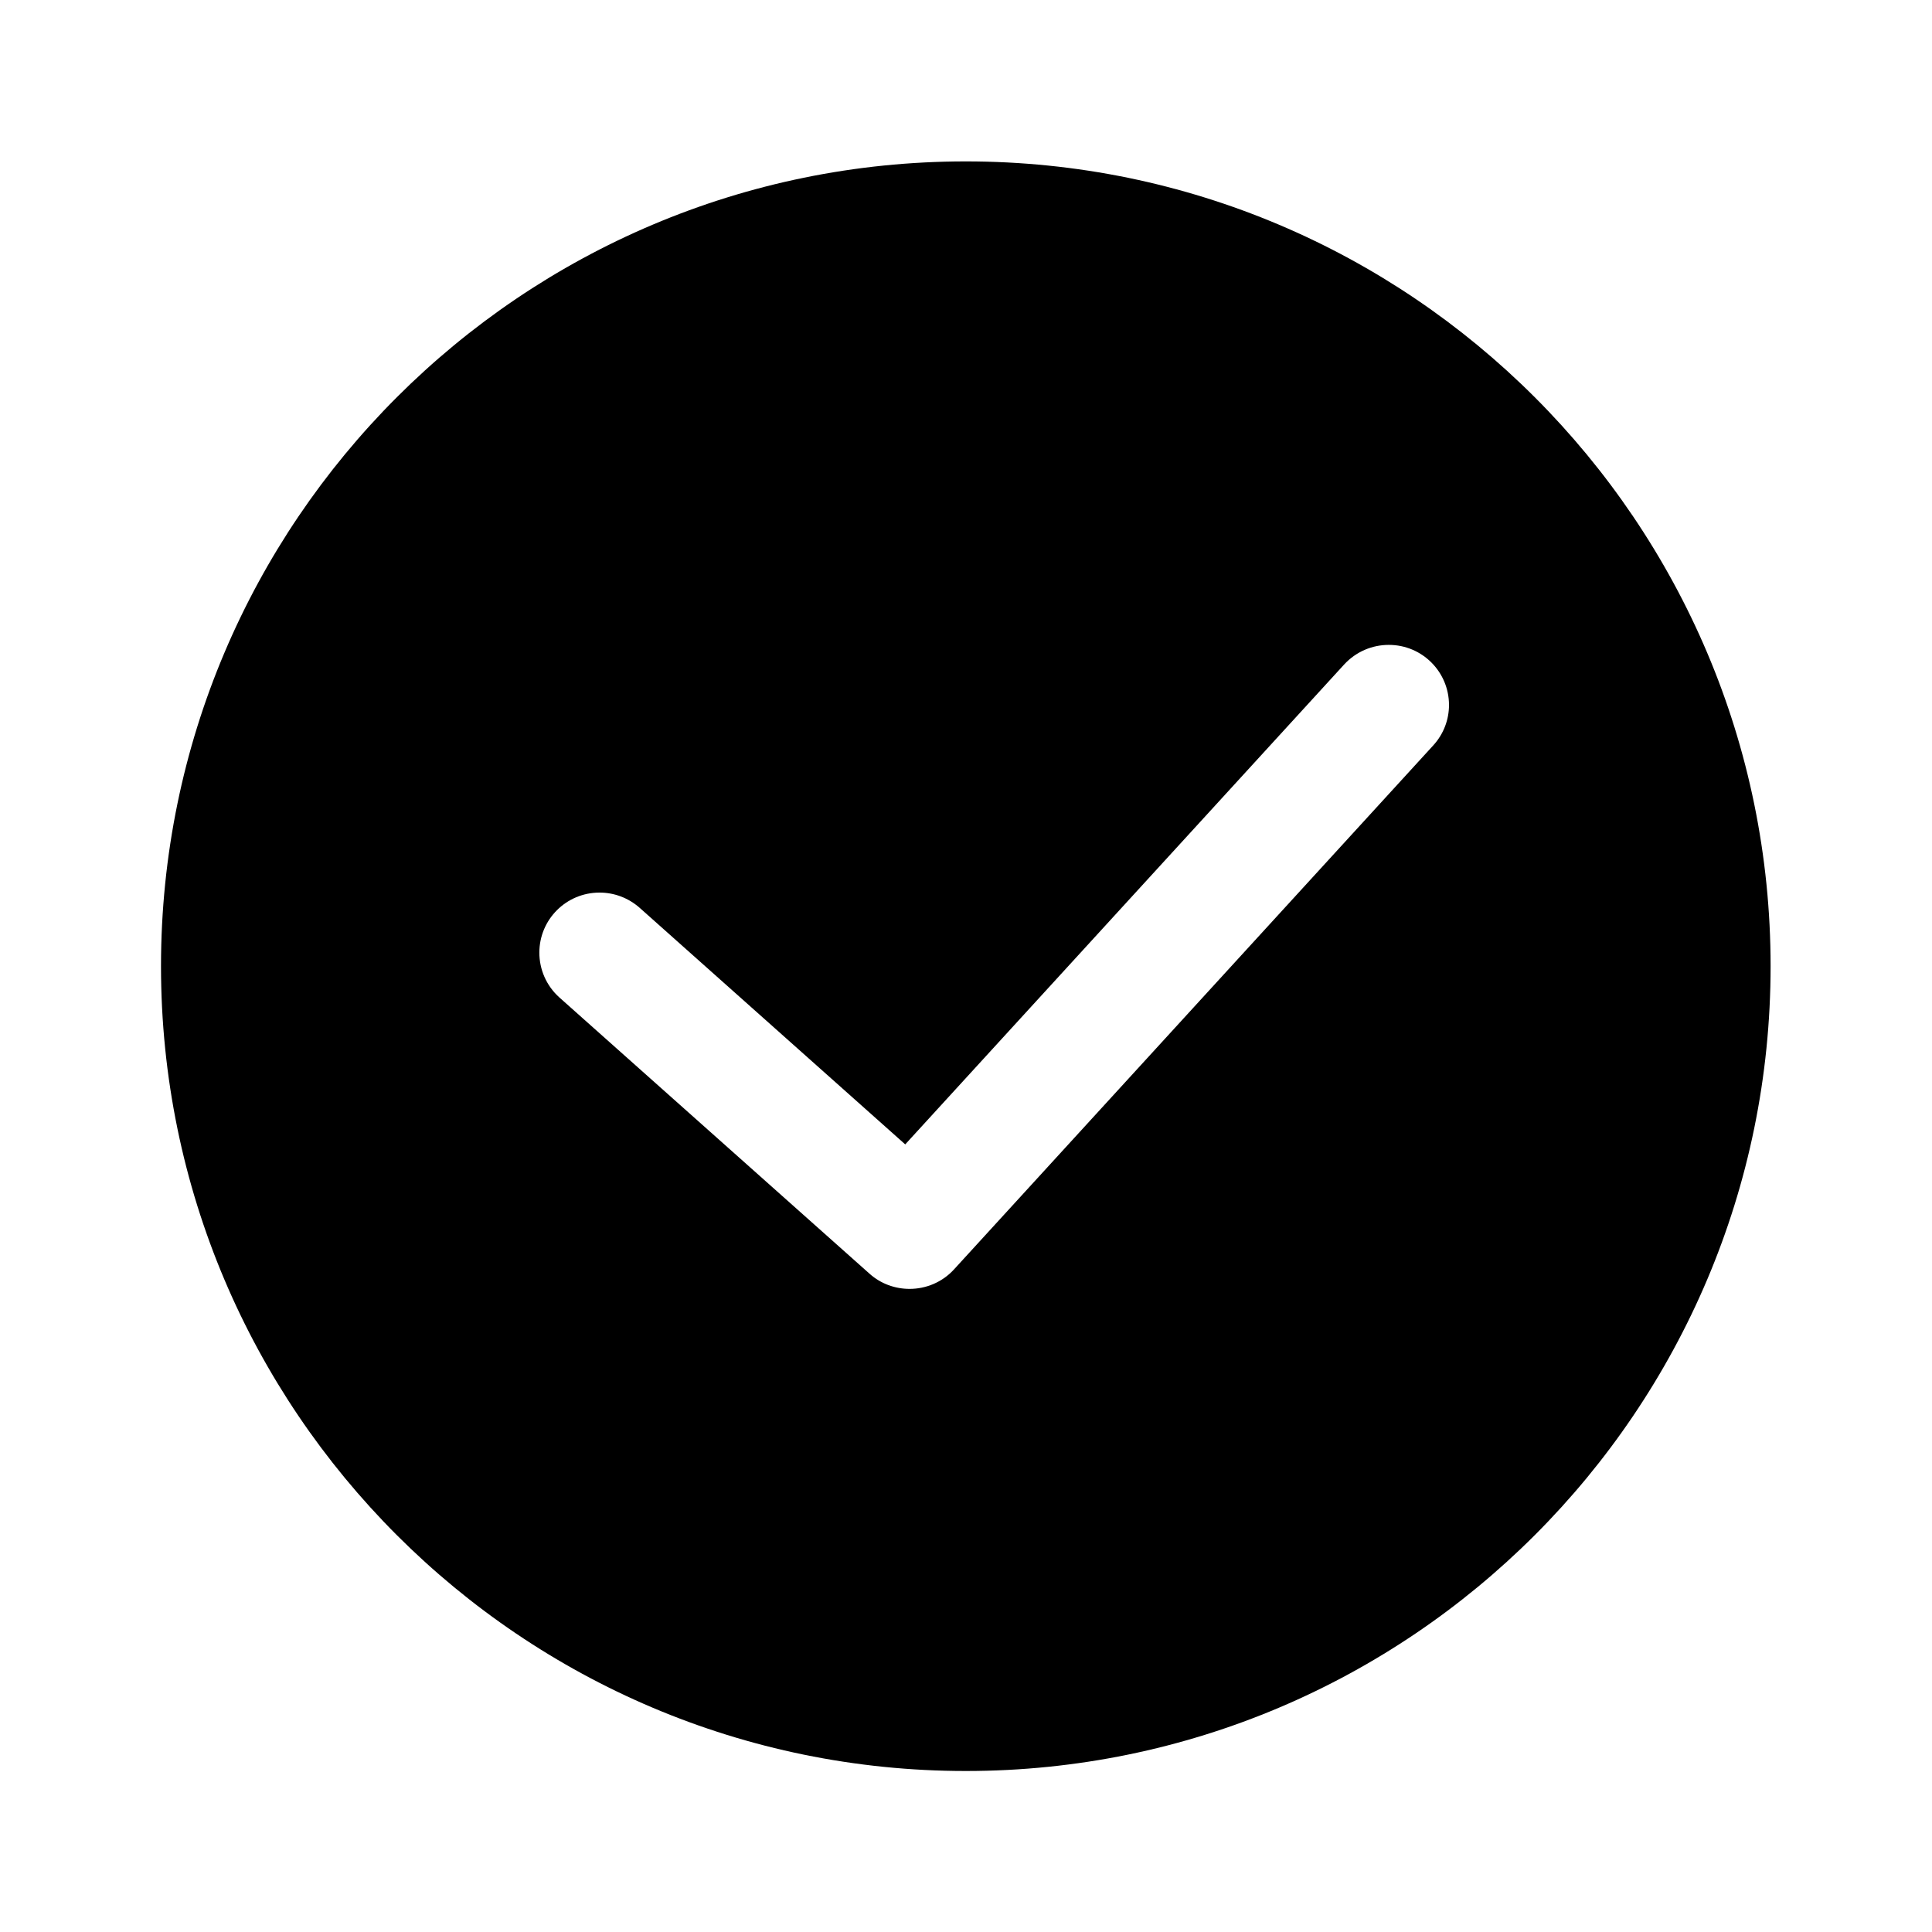
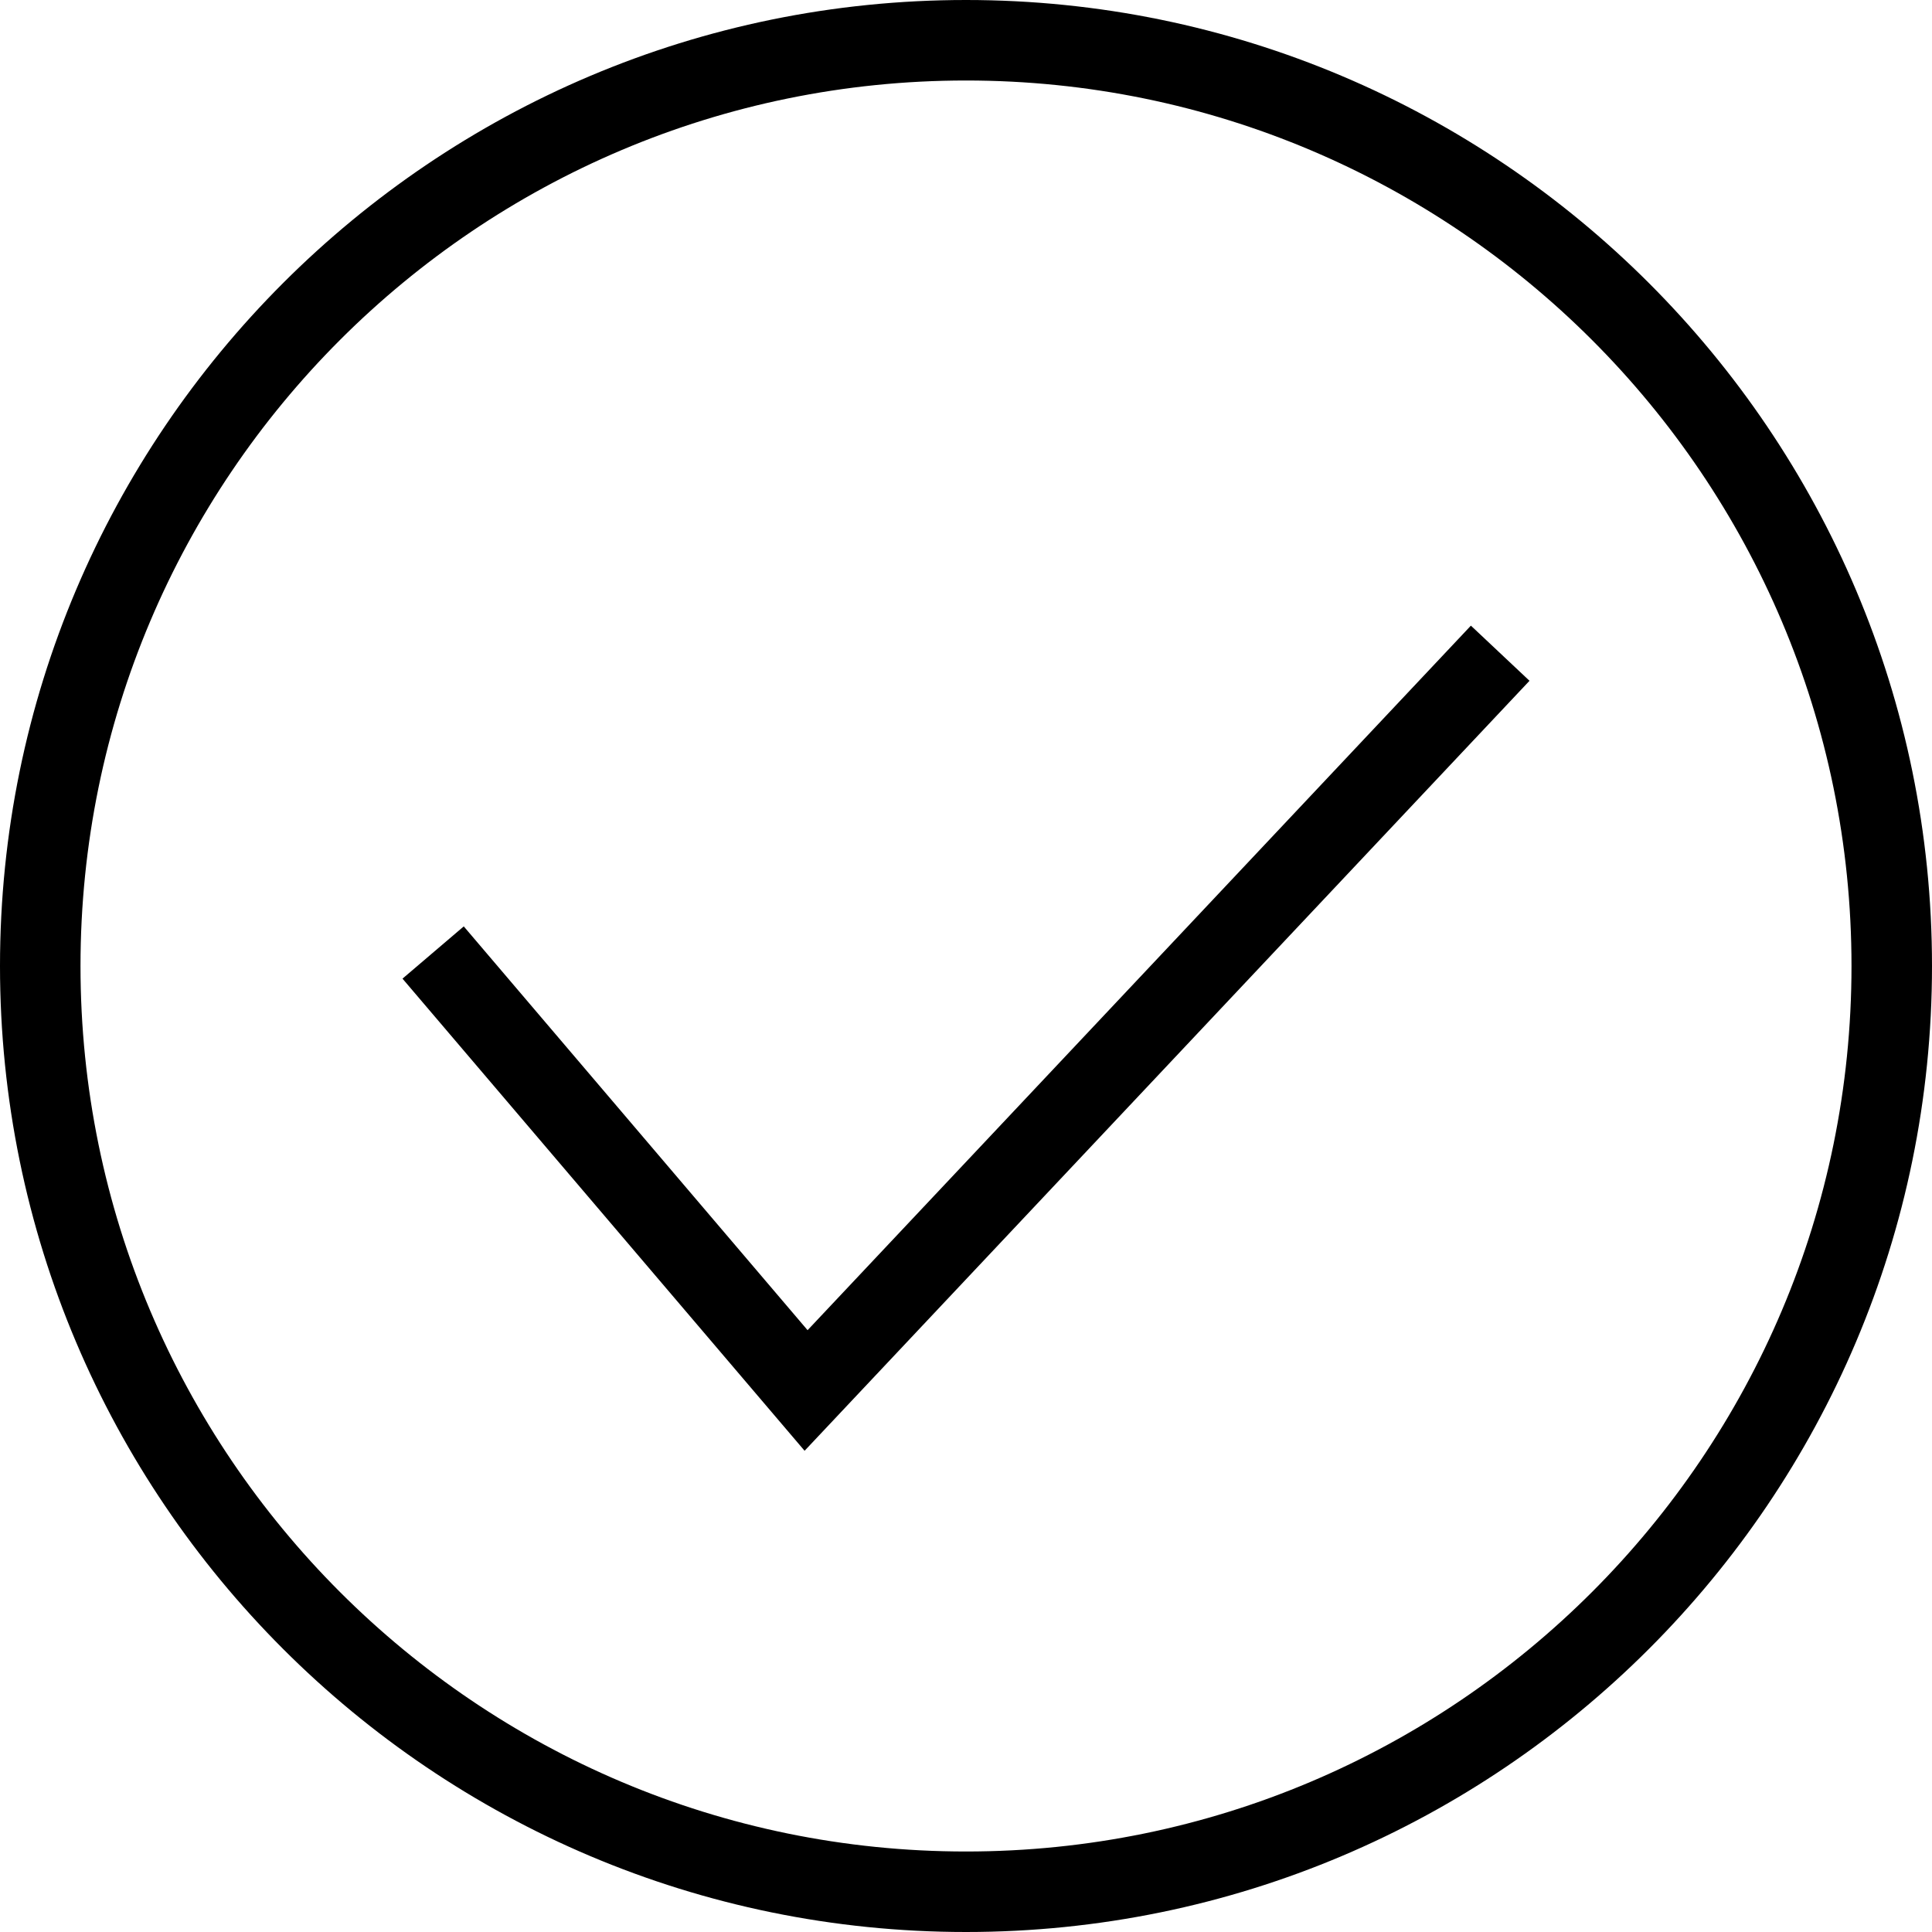
- <svg xmlns="http://www.w3.org/2000/svg" clip-rule="evenodd" fill-rule="evenodd" stroke-linejoin="round" stroke-miterlimit="2" viewBox="0 0 24 24">
-   <path d="m11.998 2.005c5.517 0 9.997 4.48 9.997 9.997 0 5.518-4.48 9.998-9.997 9.998-5.518 0-9.998-4.48-9.998-9.998 0-5.517 4.48-9.997 9.998-9.997zm-5.049 10.386 3.851 3.43c.142.128.321.19.499.19.202 0 .405-.081.552-.242l5.953-6.509c.131-.143.196-.323.196-.502 0-.41-.331-.747-.748-.747-.204 0-.405.082-.554.243l-5.453 5.962-3.298-2.938c-.144-.127-.321-.19-.499-.19-.415 0-.748.335-.748.746 0 .205.084.409.249.557z" fill-rule="nonzero" />
+ <svg xmlns="http://www.w3.org/2000/svg" width="24" height="24" fill-rule="evenodd" clip-rule="evenodd">
+   <path d="M12 0c6.623 0 12 5.377 12 12s-5.377 12-12 12-12-5.377-12-12 5.377-12 12-12zm0 1c6.071 0 11 4.929 11 11s-4.929 11-11 11-11-4.929-11-11 4.929-11 11-11zm7 7.457l-9.005 9.565-4.995-5.865.761-.649 4.271 5.016 8.24-8.752.728.685z" />
</svg>
